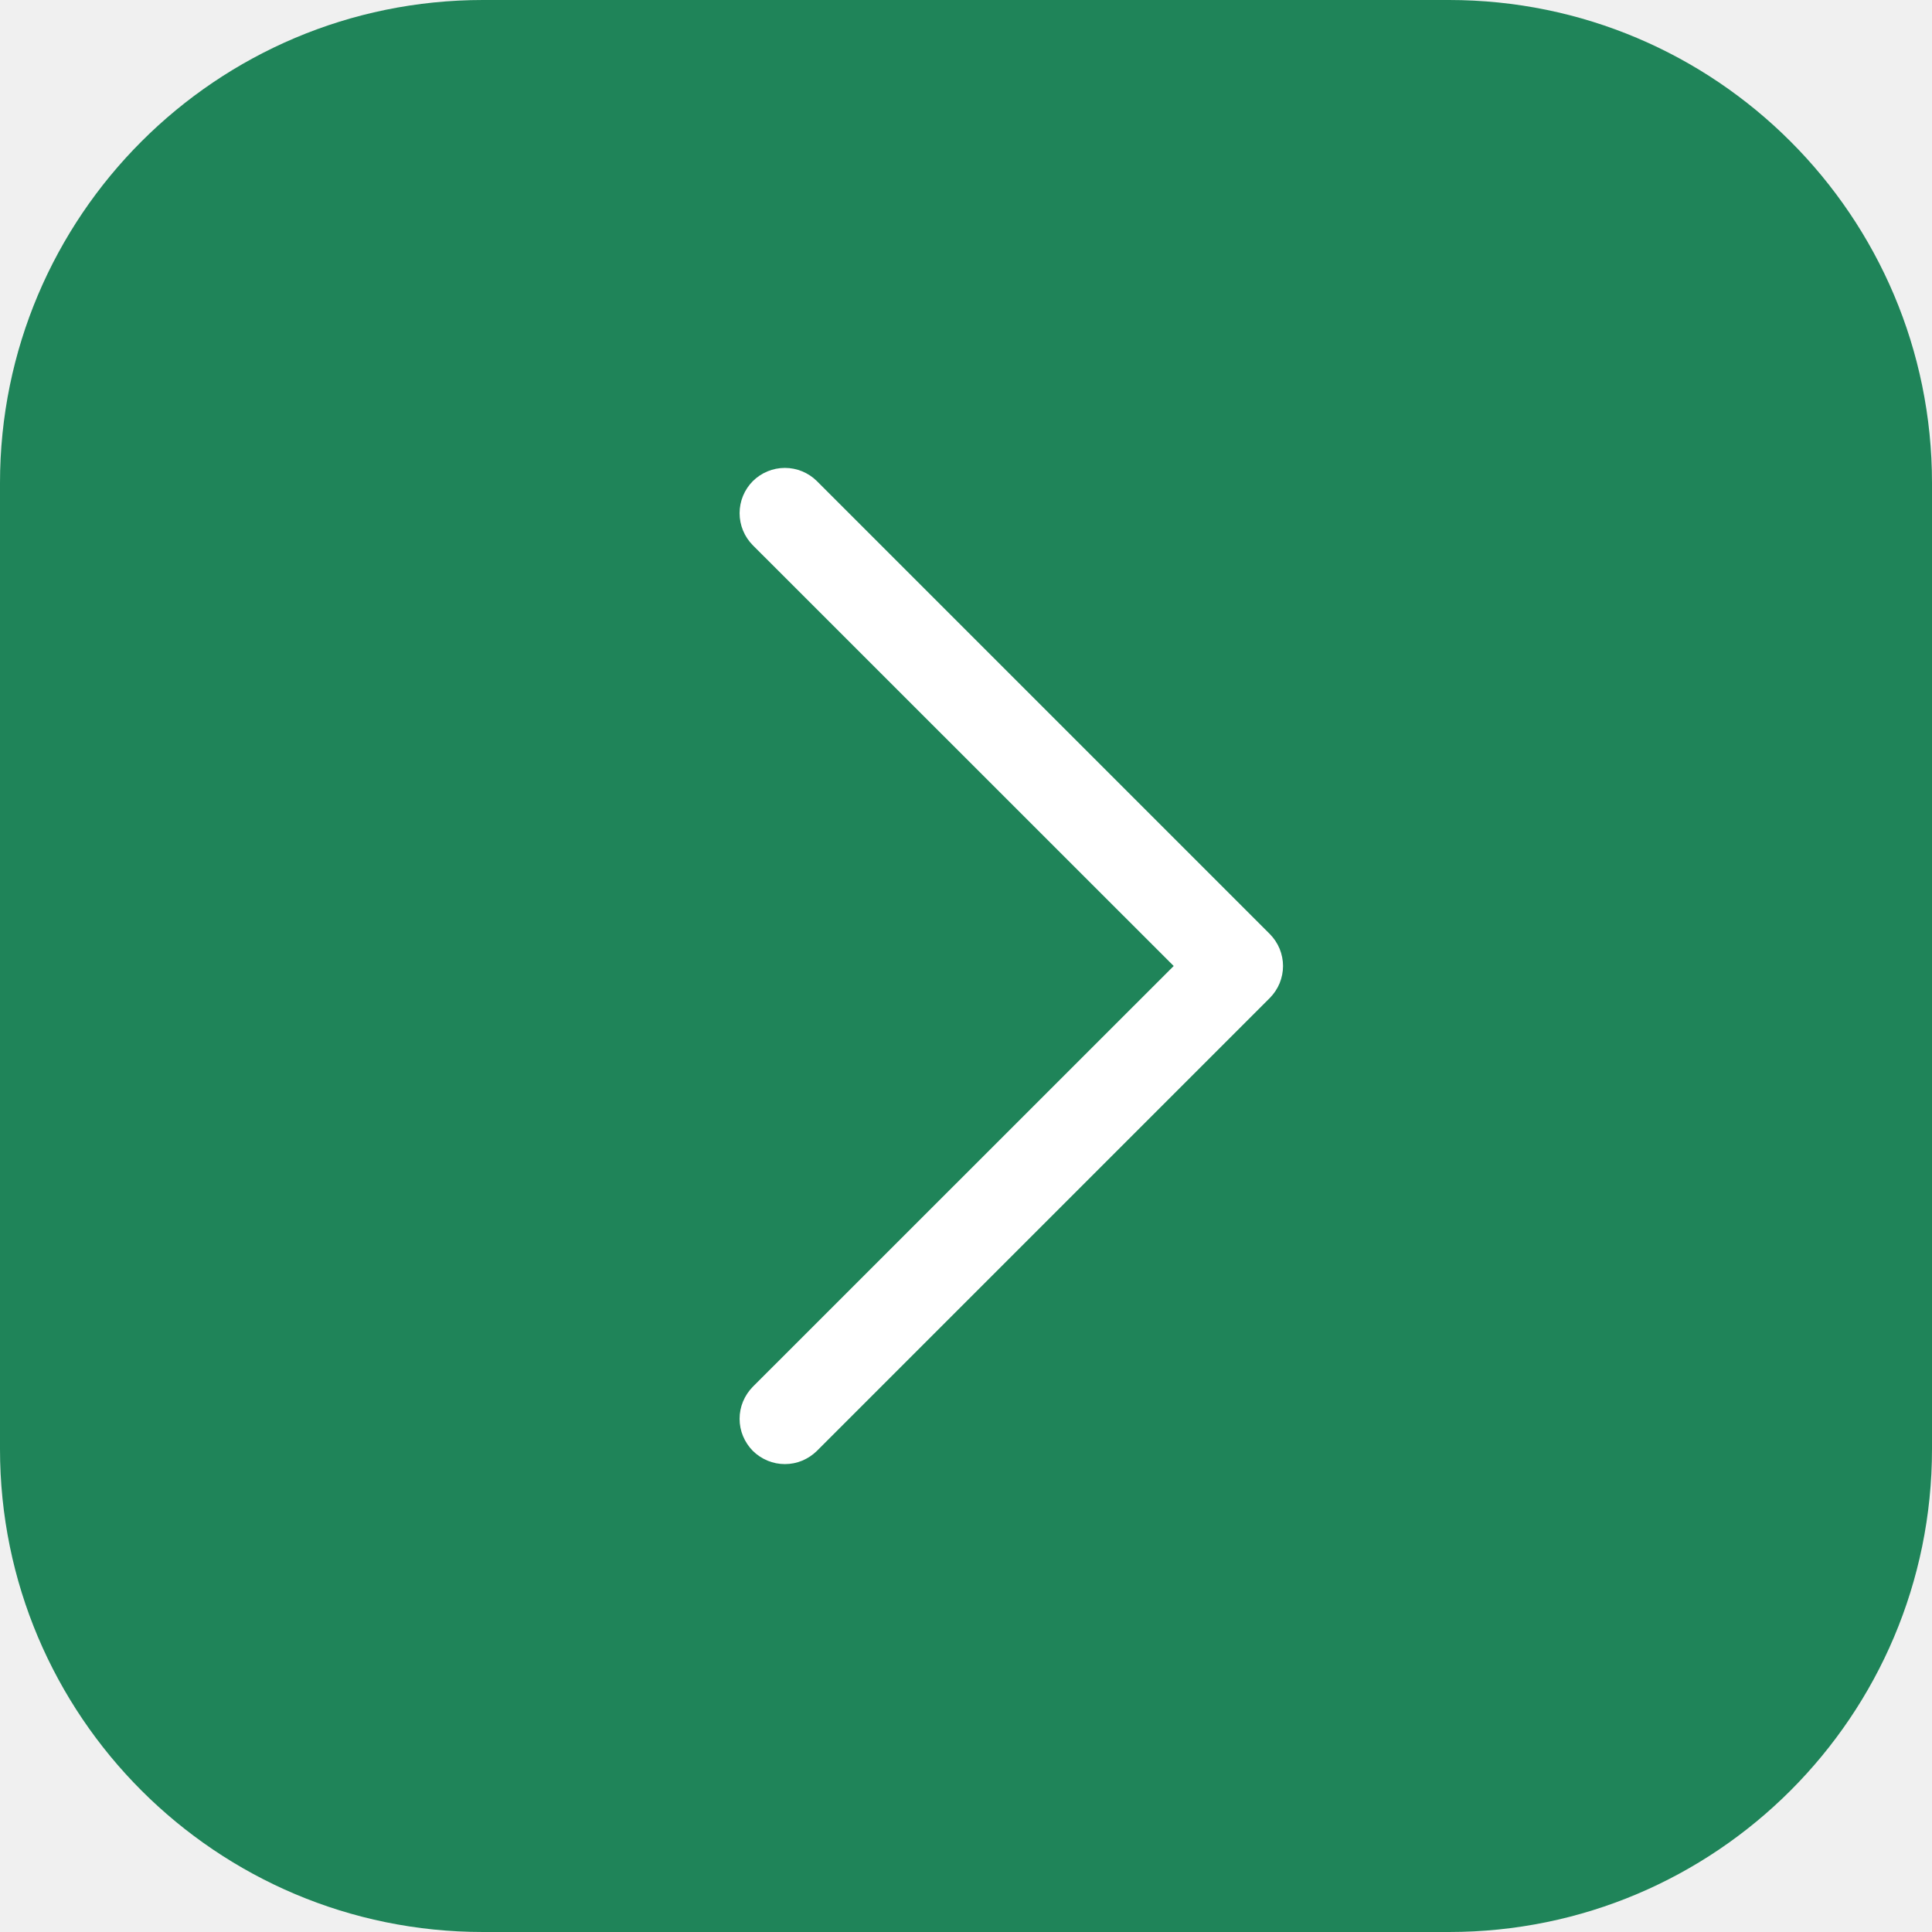
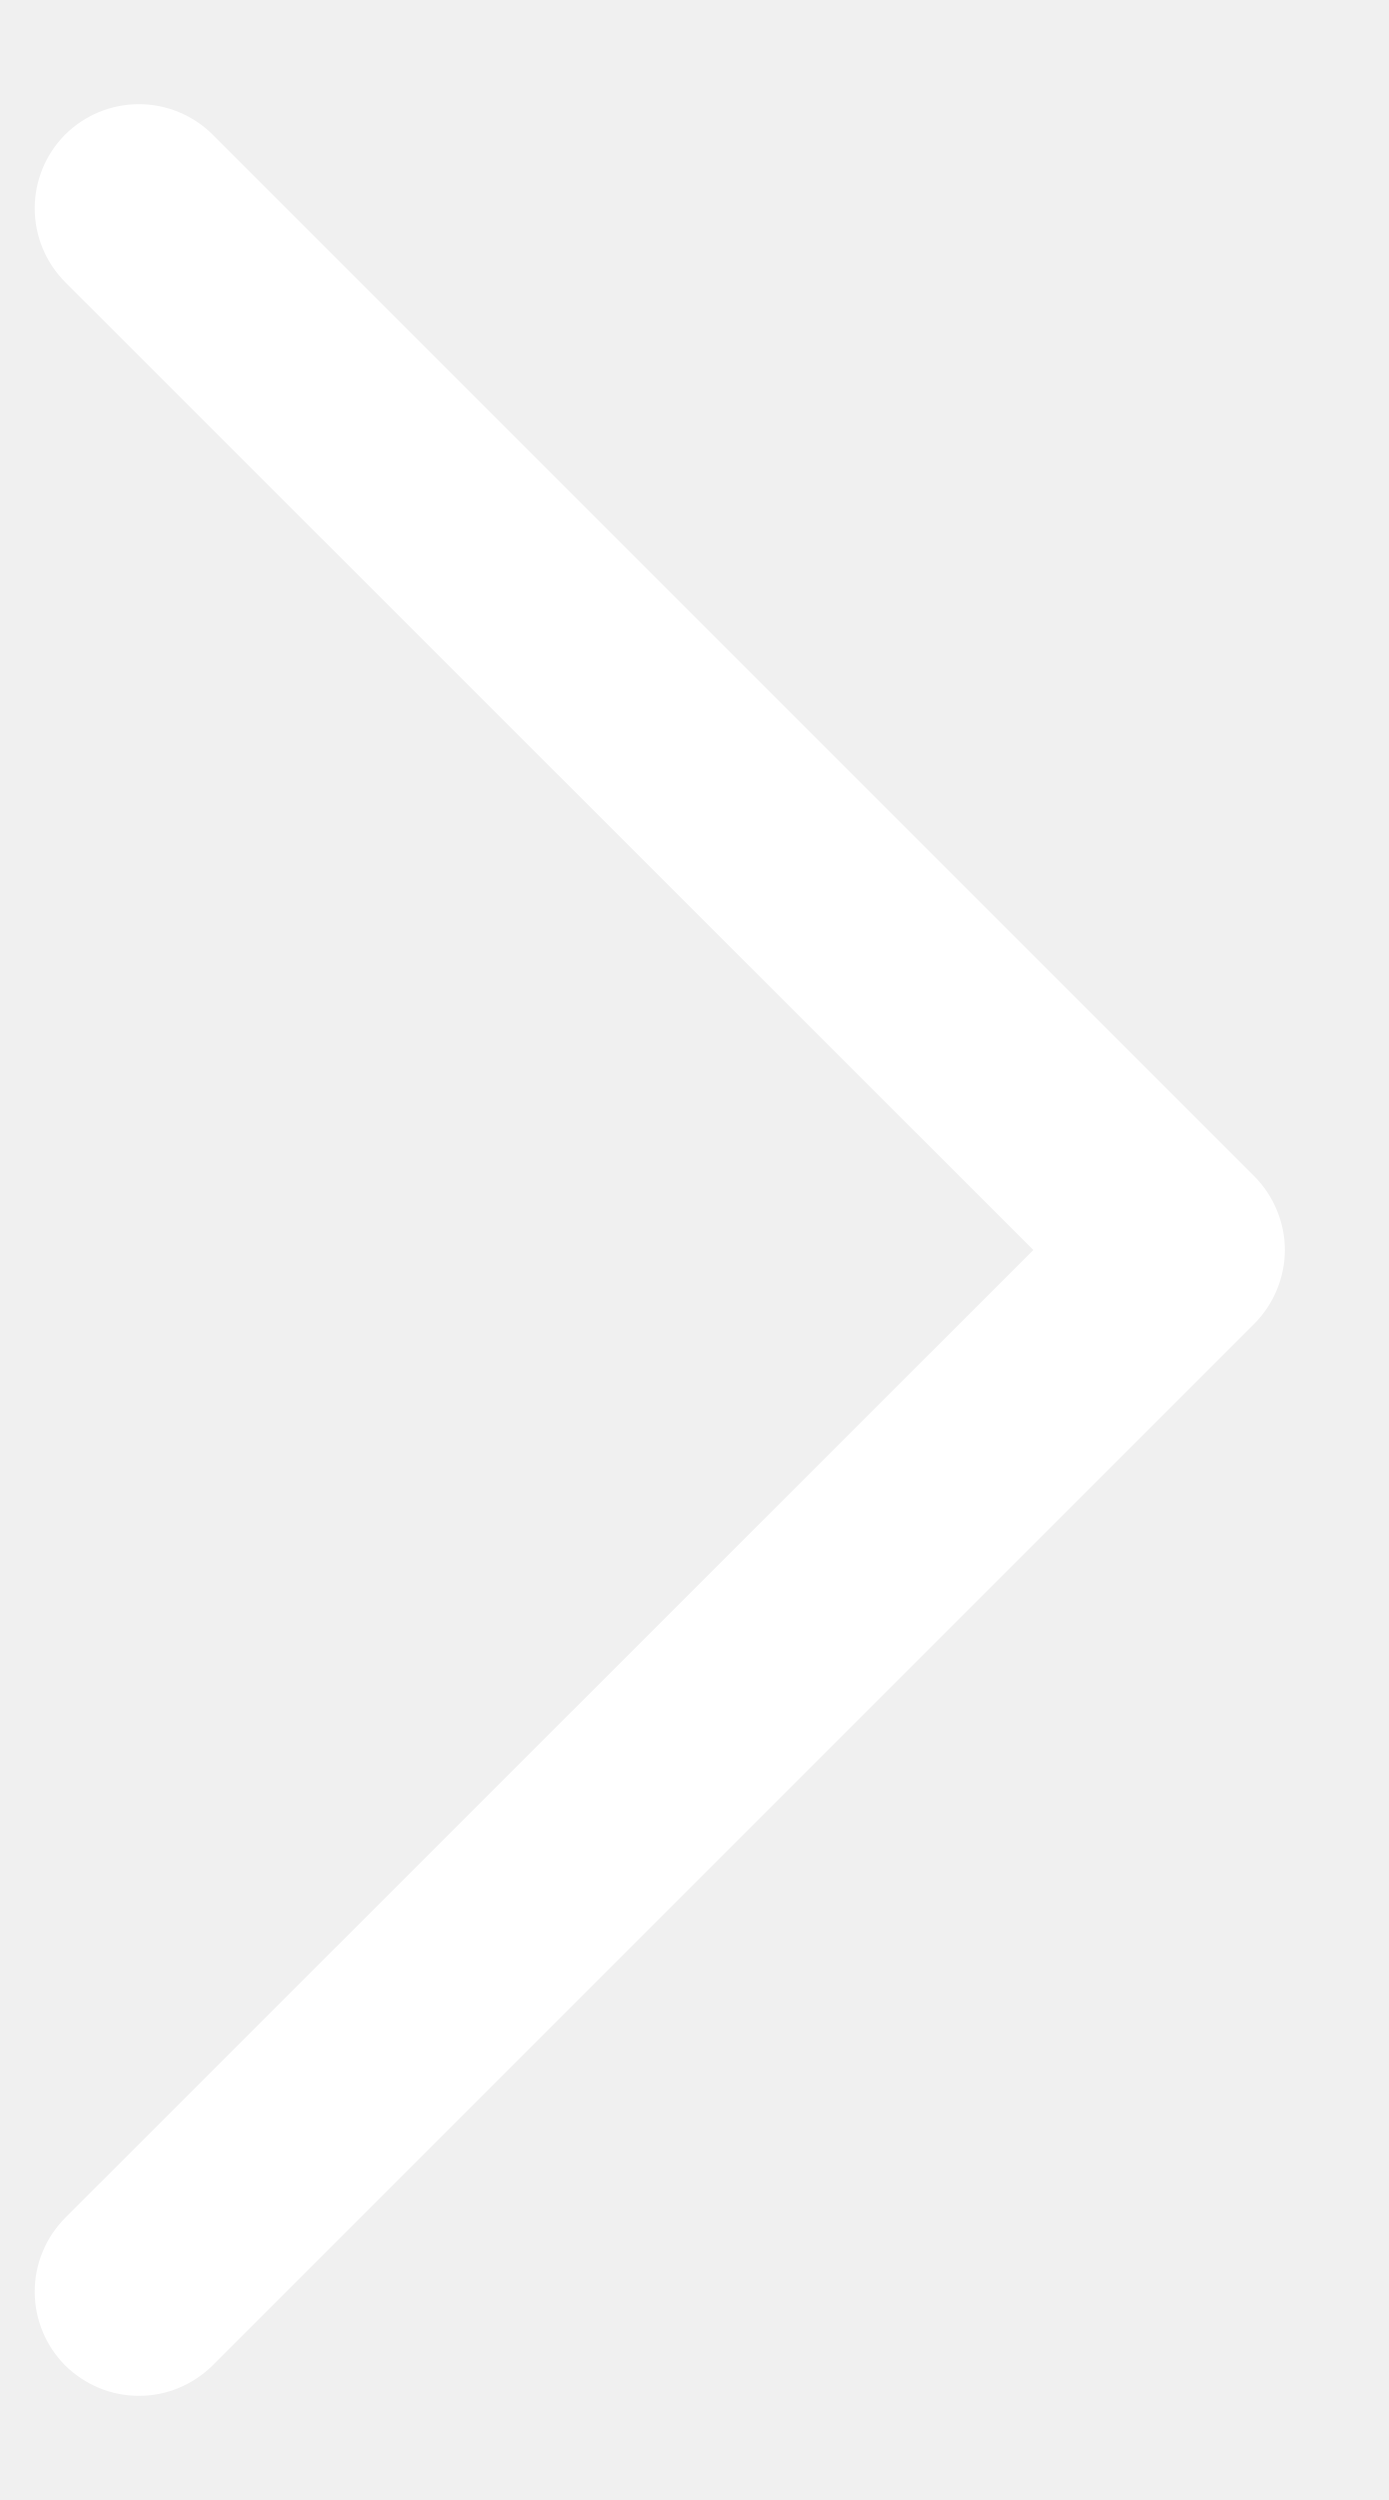
- <svg xmlns="http://www.w3.org/2000/svg" width="32" height="32" viewBox="0 0 32 32" fill="none">
-   <rect width="32" height="32" rx="8" fill="#1F8459" />
-   <path d="M21.031 16.531L13.531 24.031C13.461 24.1 13.378 24.155 13.287 24.193C13.196 24.231 13.099 24.25 13 24.25C12.902 24.25 12.804 24.231 12.713 24.193C12.622 24.155 12.539 24.1 12.469 24.031C12.4 23.961 12.345 23.878 12.307 23.787C12.269 23.696 12.25 23.599 12.25 23.5C12.25 23.401 12.269 23.304 12.307 23.213C12.345 23.122 12.4 23.039 12.469 22.969L19.44 16L12.469 9.031C12.329 8.89 12.25 8.699 12.25 8.5C12.25 8.301 12.329 8.11 12.469 7.969C12.61 7.829 12.801 7.75 13 7.75C13.199 7.75 13.39 7.829 13.531 7.969L21.031 15.469C21.1 15.539 21.156 15.622 21.194 15.713C21.231 15.804 21.251 15.901 21.251 16C21.251 16.099 21.231 16.196 21.194 16.287C21.156 16.378 21.1 16.461 21.031 16.531Z" fill="white" />
+ <svg xmlns="http://www.w3.org/2000/svg" width="10" height="18" viewBox="0 0 10 18" fill="none">
+   <path d="M9.031 9.531L1.531 17.031C1.461 17.1 1.378 17.155 1.287 17.193C1.196 17.231 1.099 17.25 1 17.25C0.902 17.25 0.804 17.231 0.713 17.193C0.622 17.155 0.539 17.1 0.469 17.031C0.4 16.961 0.344 16.878 0.307 16.787C0.269 16.696 0.25 16.599 0.25 16.5C0.25 16.401 0.269 16.304 0.307 16.213C0.344 16.122 0.4 16.039 0.469 15.969L7.44 9L0.469 2.031C0.329 1.89 0.25 1.699 0.25 1.5C0.25 1.301 0.329 1.11 0.469 0.969C0.61 0.829 0.801 0.75 1 0.75C1.199 0.75 1.39 0.829 1.531 0.969L9.031 8.469C9.1 8.539 9.156 8.622 9.193 8.713C9.231 8.804 9.251 8.901 9.251 9C9.251 9.098 9.231 9.196 9.193 9.287C9.156 9.378 9.1 9.461 9.031 9.531Z" fill="white" />
</svg>
